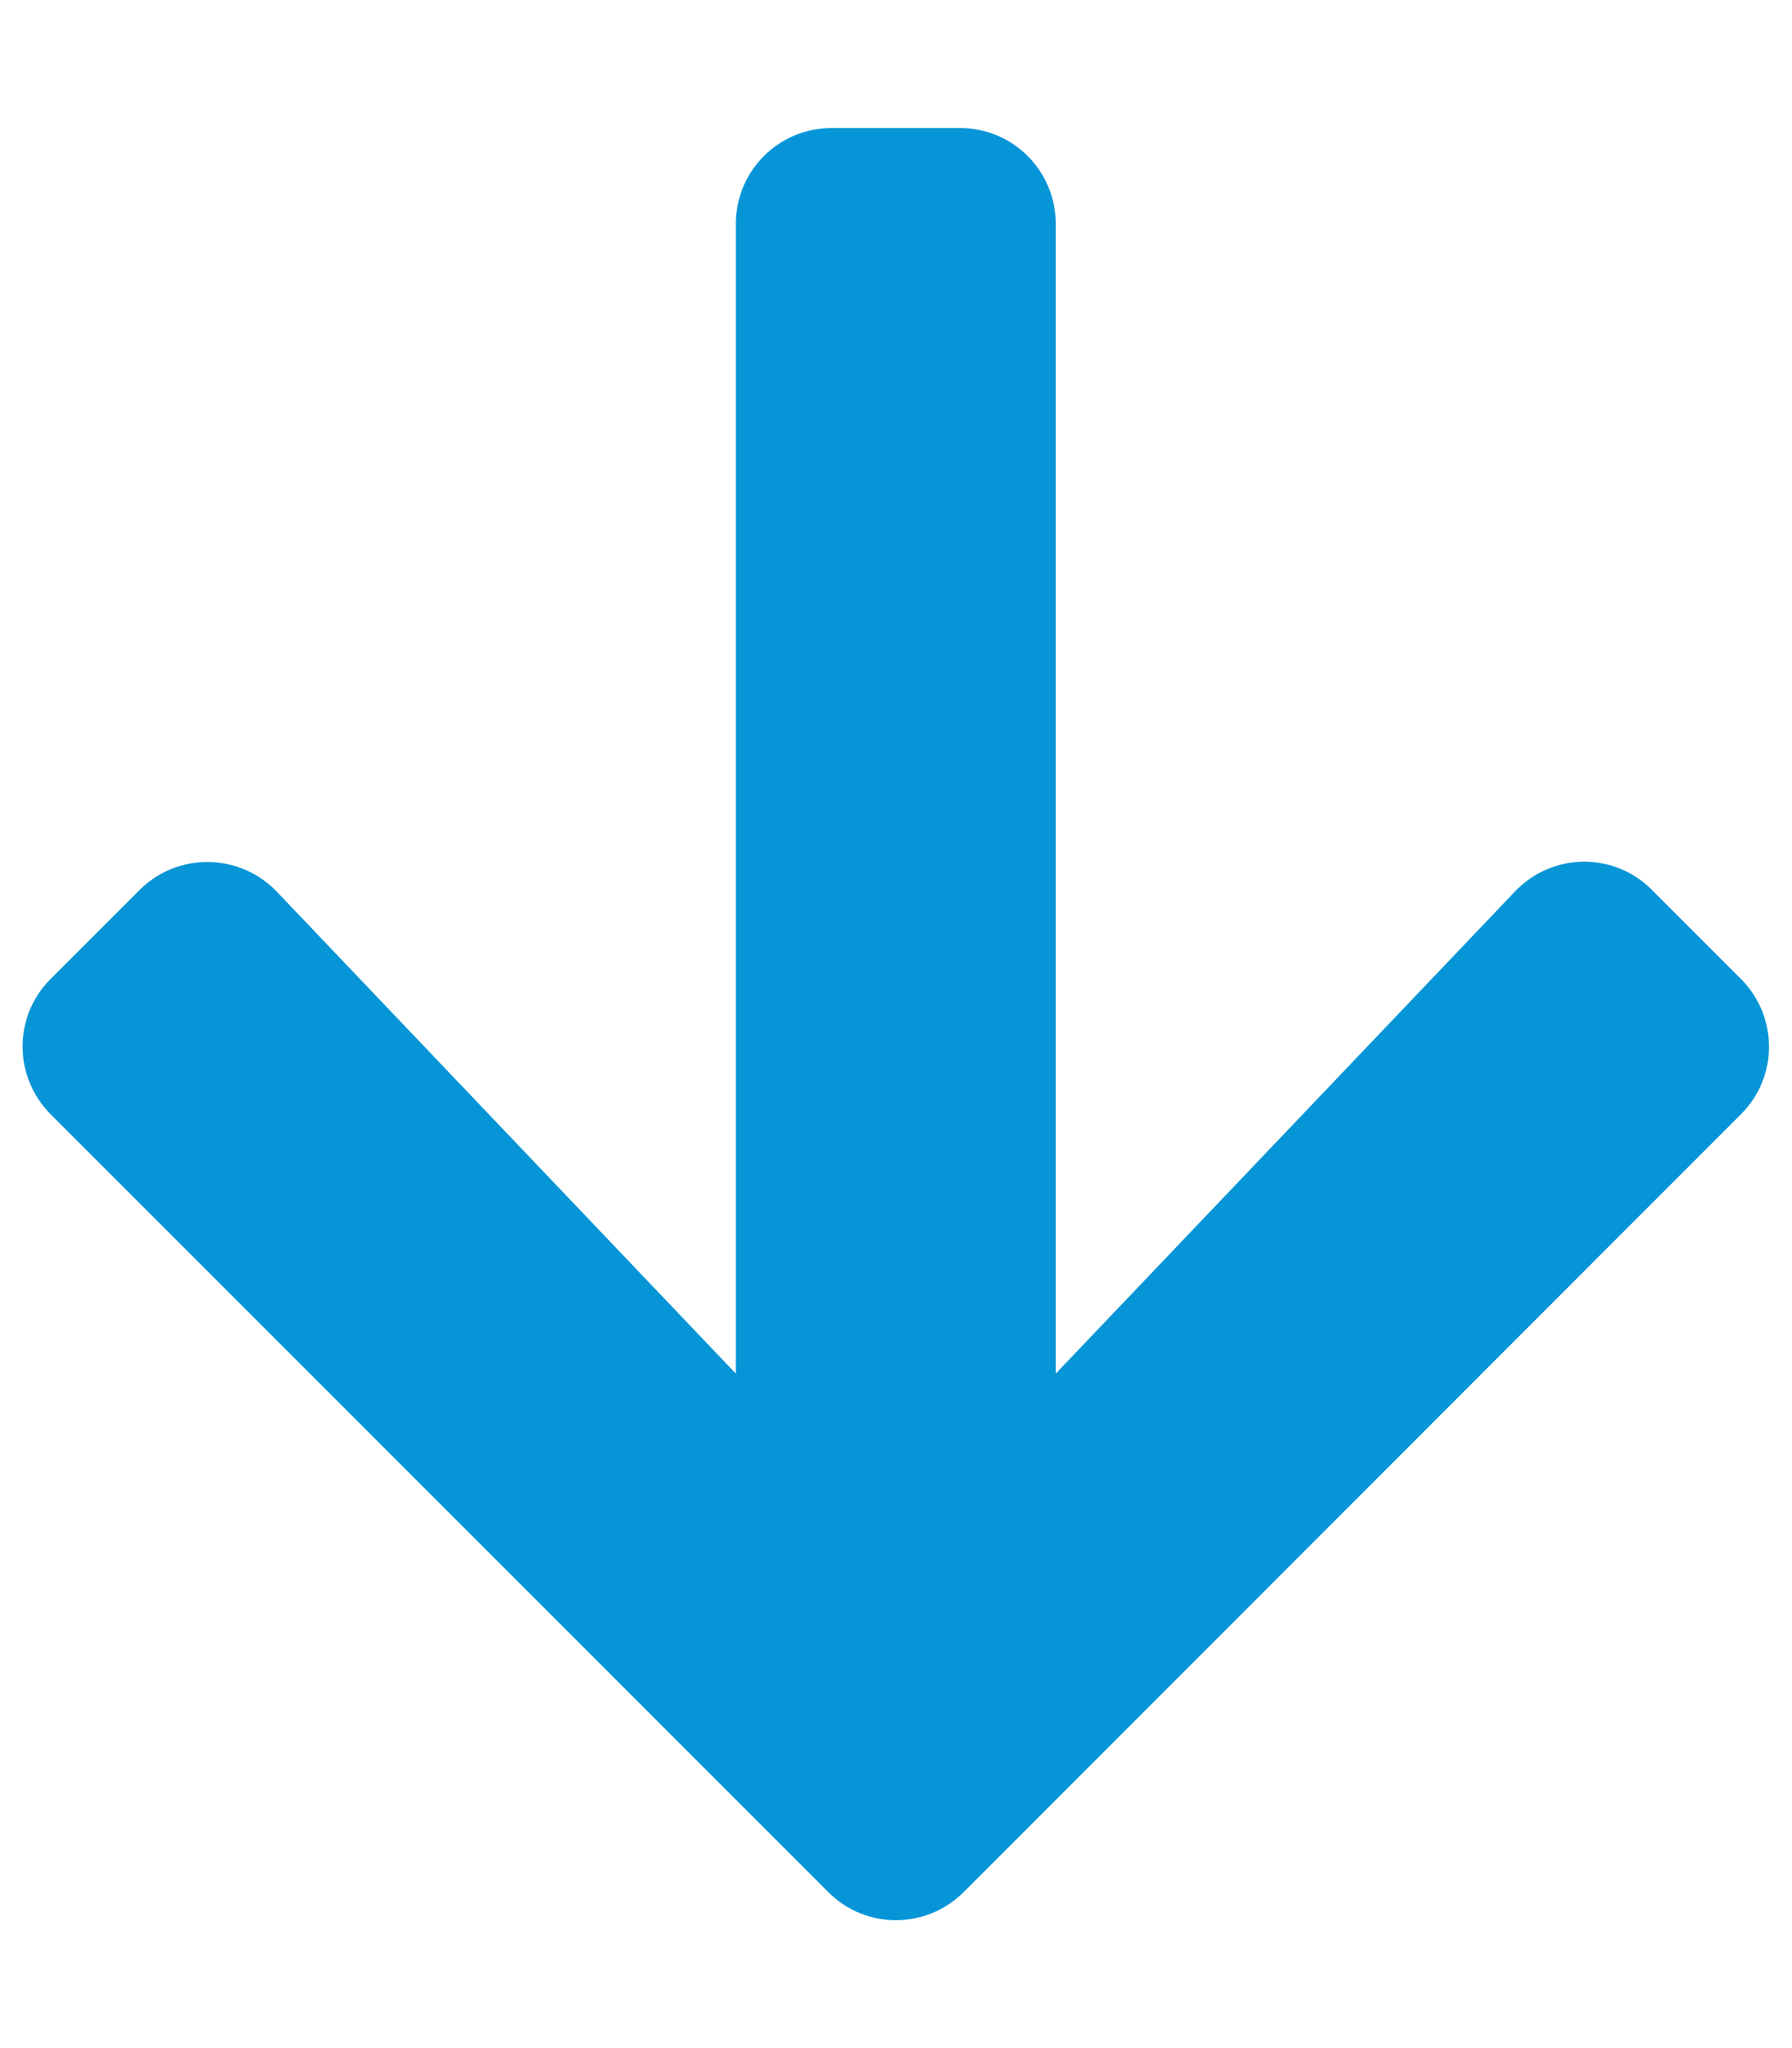
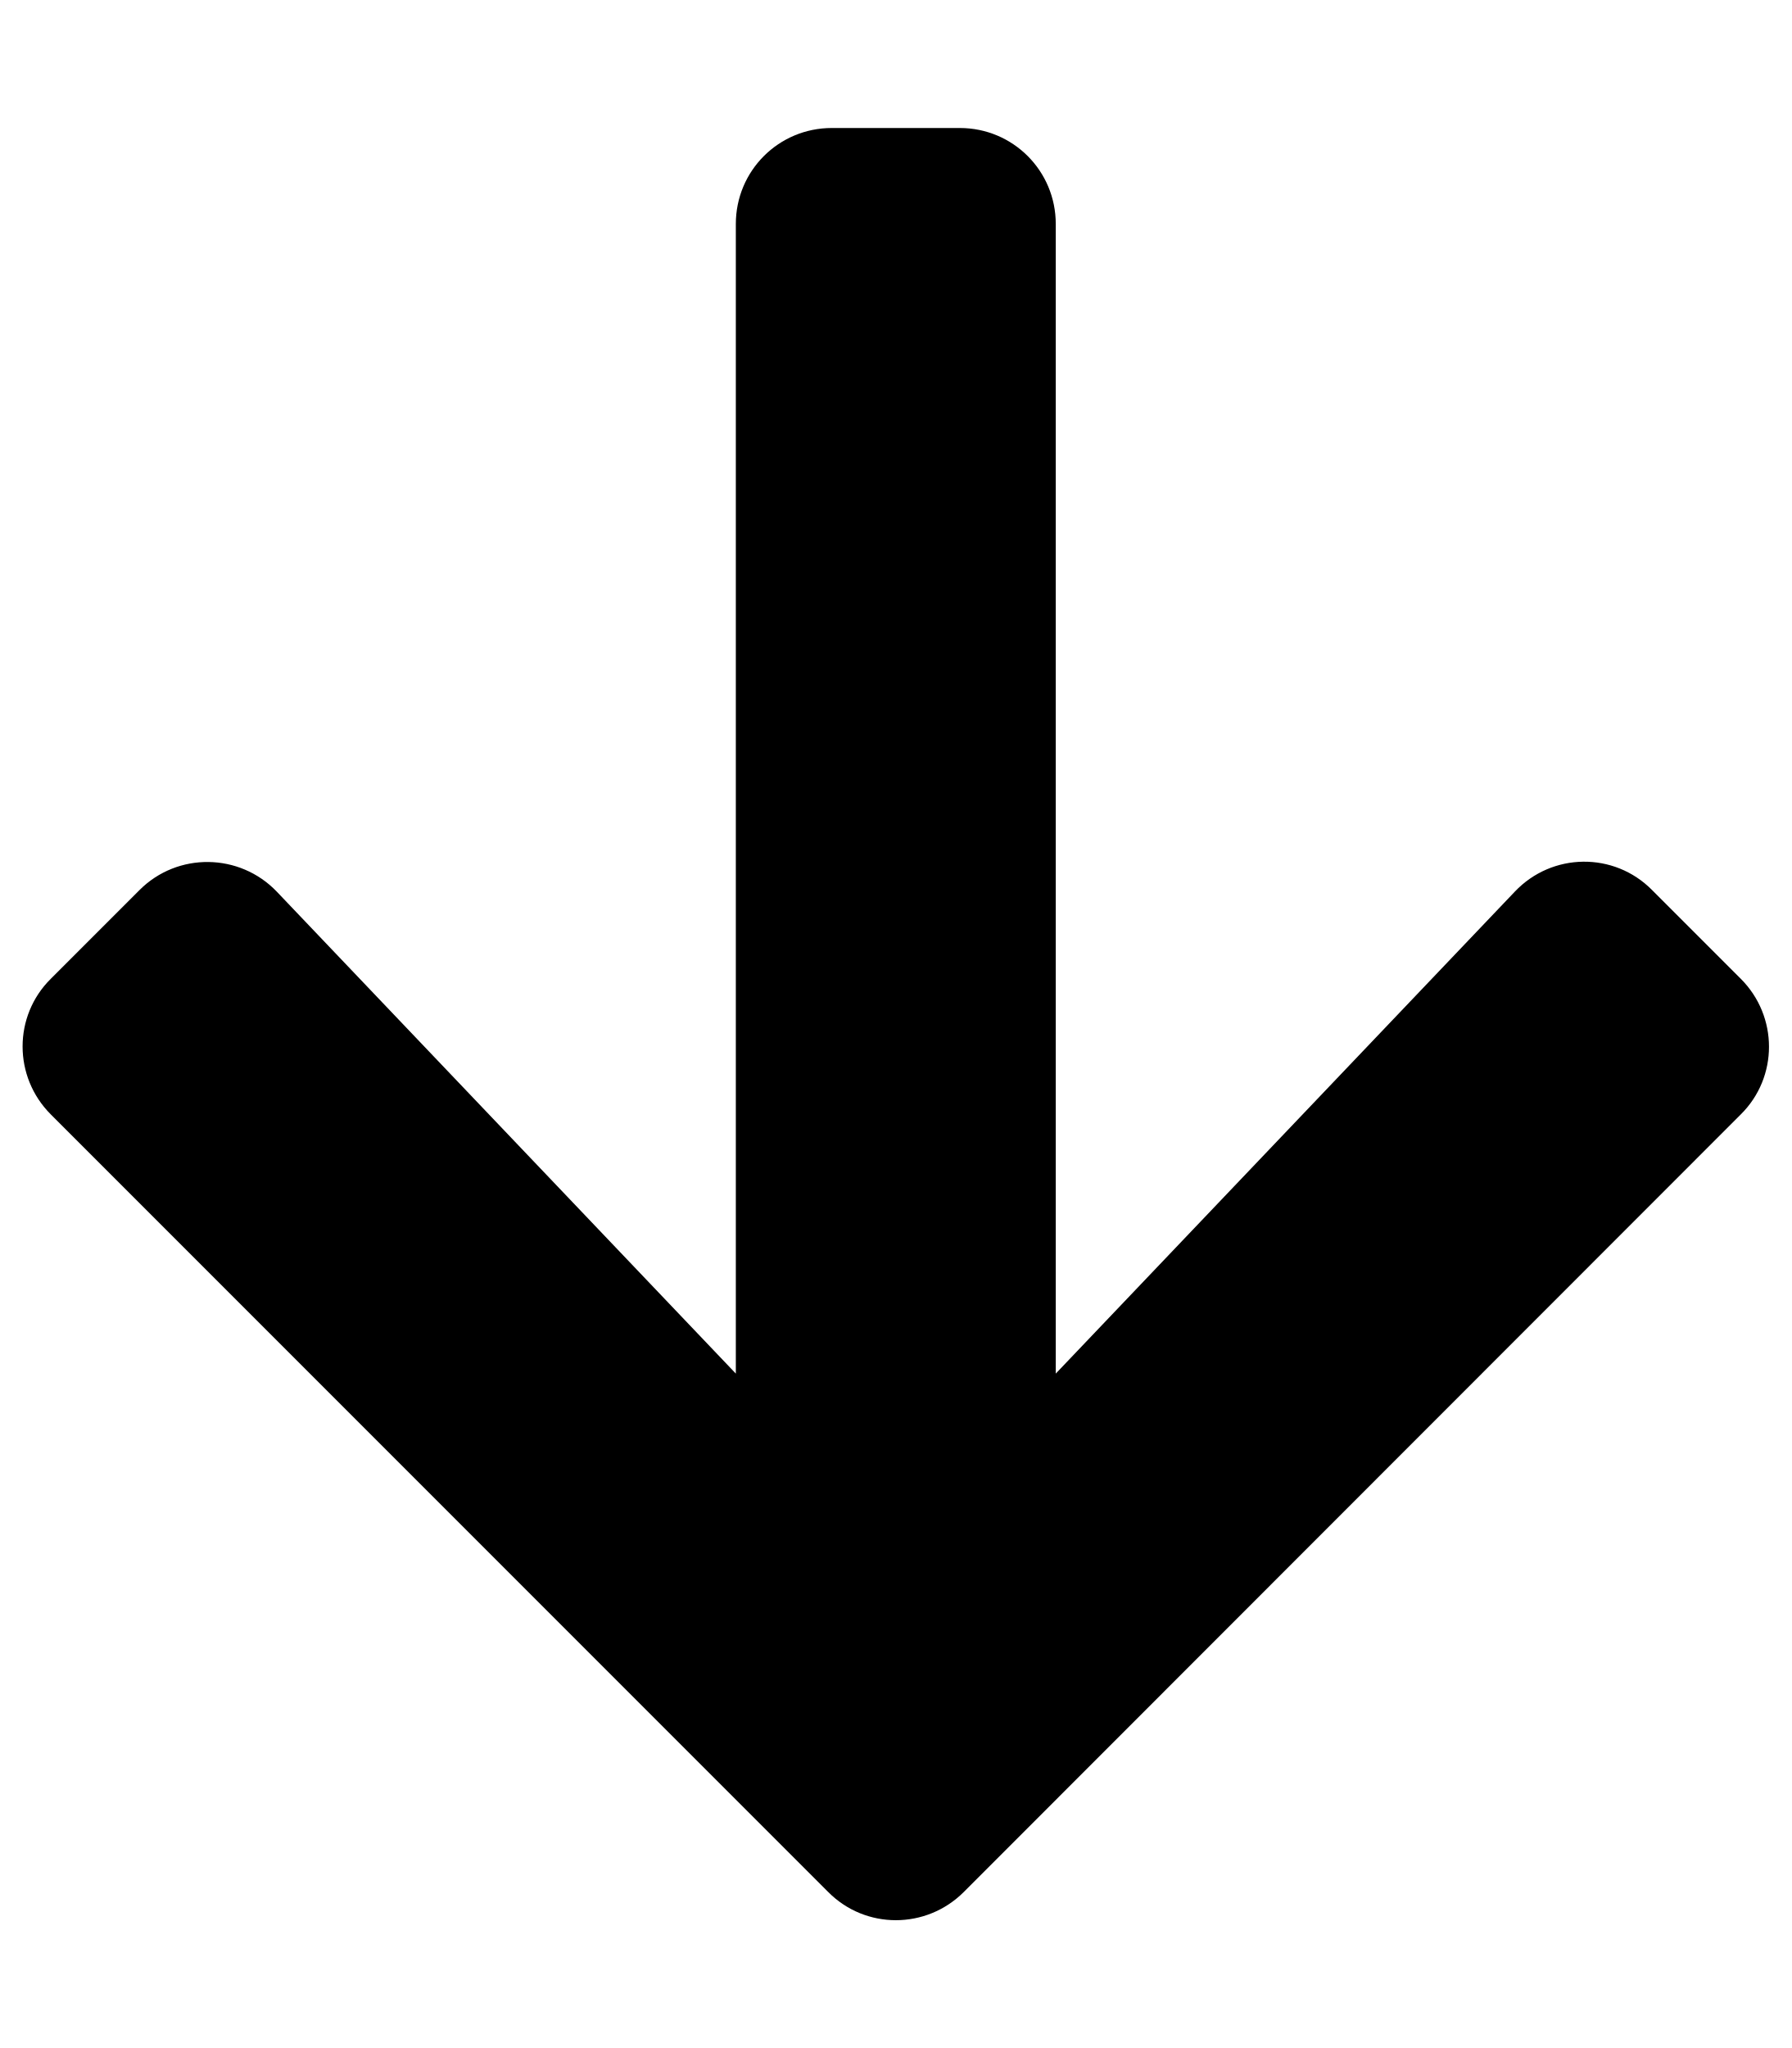
<svg xmlns="http://www.w3.org/2000/svg" version="1.1" id="Capa_1" x="0px" y="0px" viewBox="0 0 448 512" style="enable-background:new 0 0 448 512;" xml:space="preserve">
  <style type="text/css">
- 	.st0{fill:#0695D6;}
+ 	.st0{fill:$main-color;}
</style>
  <path class="st0" d="M413.1,222.5l22.2,22.2c9.4,9.4,9.4,24.6,0,33.9L241,473c-9.4,9.4-24.6,9.4-33.9,0L12.7,278.6  c-9.4-9.4-9.4-24.6,0-33.9l22.2-22.2c9.5-9.5,25-9.3,34.3,0.4L184,343.4V56c0-13.3,10.7-24,24-24h32c13.3,0,24,10.7,24,24v287.4  l114.8-120.5C388.1,213.1,403.6,212.9,413.1,222.5L413.1,222.5z" />
</svg>
